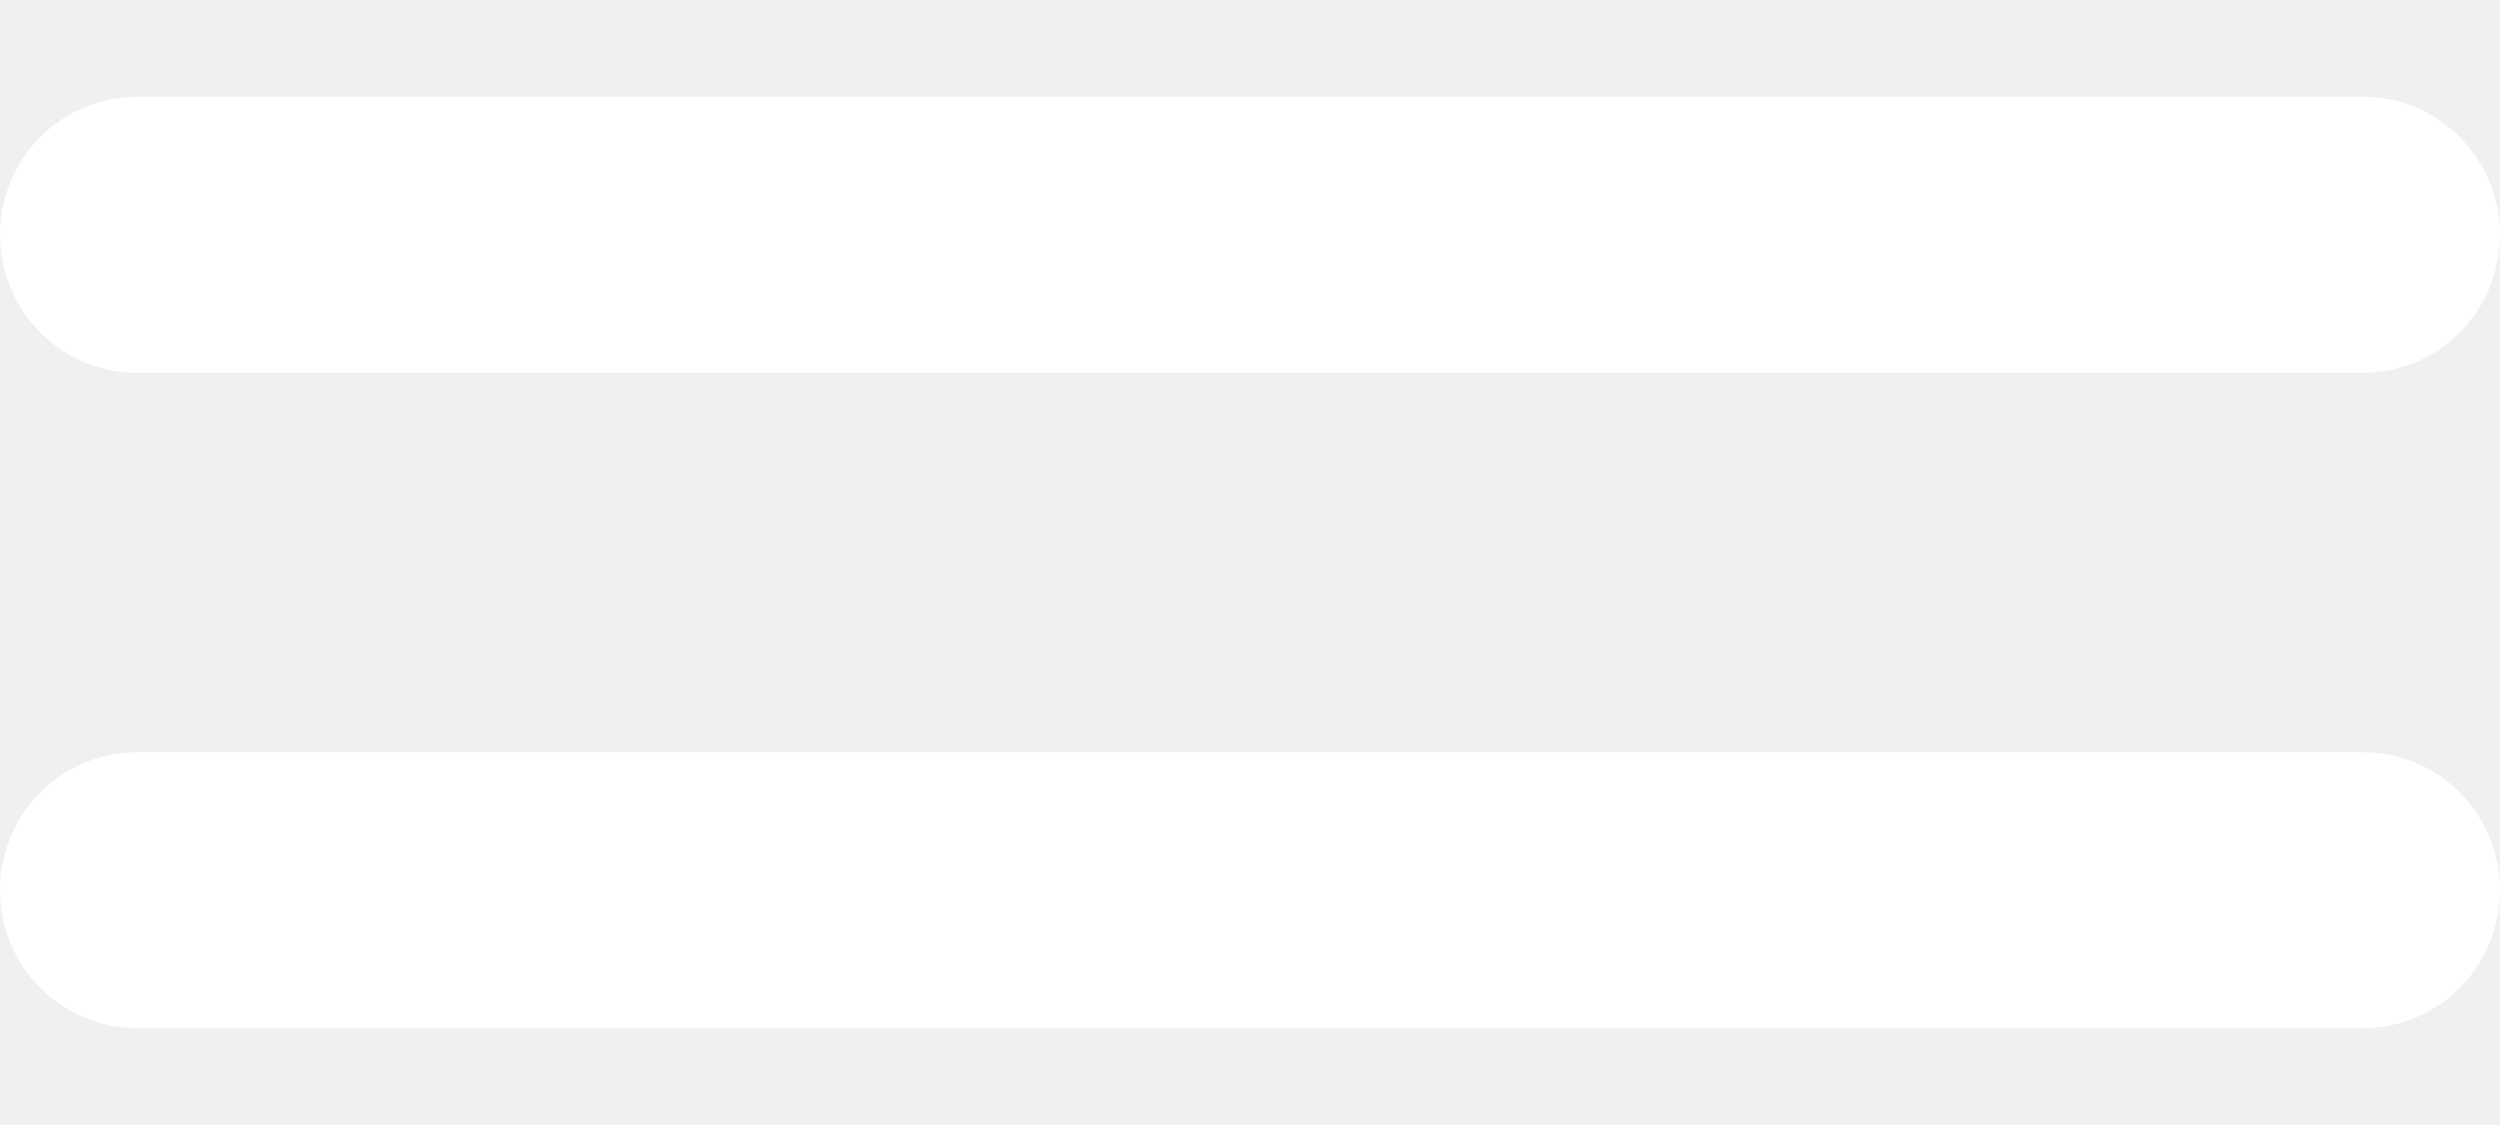
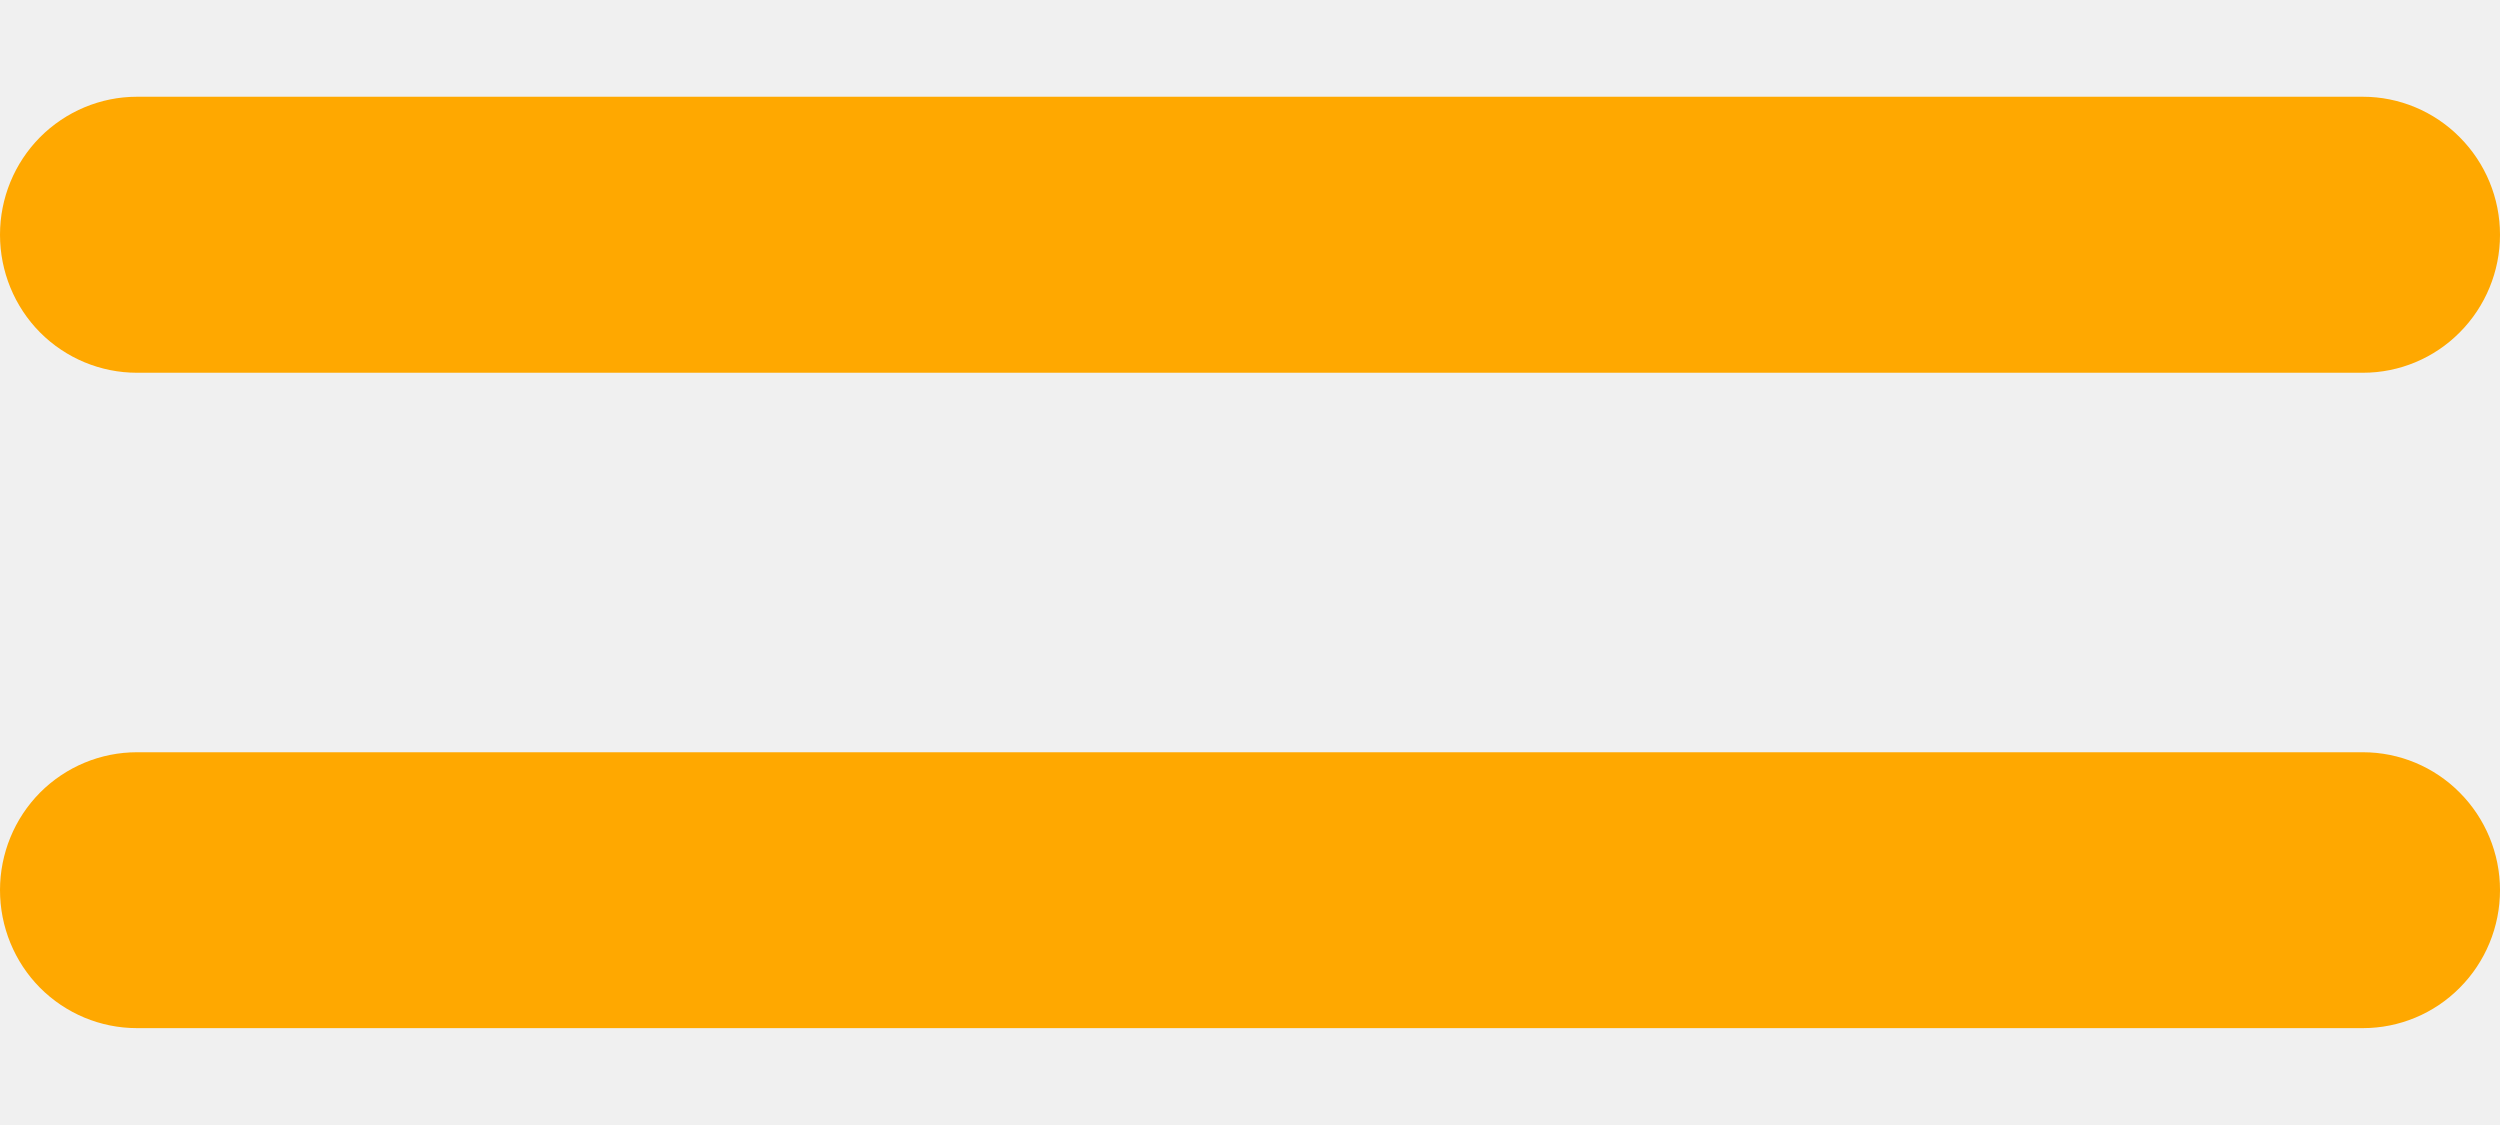
<svg xmlns="http://www.w3.org/2000/svg" width="20" height="9" viewBox="0 0 20 9" fill="none">
-   <g clip-path="url(#clip0_34086_5794)">
-     <path d="M18.904 8.225H1.096C0.805 8.225 0.526 8.109 0.321 7.902C0.115 7.695 0 7.414 0 7.121C0 6.829 0.115 6.548 0.321 6.341C0.526 6.134 0.805 6.018 1.096 6.018H18.904C19.195 6.018 19.474 6.134 19.679 6.341C19.884 6.548 20 6.829 20 7.121C20 7.414 19.884 7.695 19.679 7.902C19.474 8.109 19.195 8.225 18.904 8.225Z" fill="white" />
-     <path d="M18.904 2.982H1.096C0.805 2.982 0.526 2.866 0.321 2.659C0.115 2.452 0 2.171 0 1.878C0 1.585 0.115 1.305 0.321 1.098C0.526 0.891 0.805 0.774 1.096 0.774L18.904 0.774C19.195 0.774 19.474 0.891 19.679 1.098C19.884 1.305 20 1.585 20 1.878C20 2.171 19.884 2.452 19.679 2.659C19.474 2.866 19.195 2.982 18.904 2.982Z" fill="white" />
+   <g clip-path="url(#clip0_156_1016)">
+     <path d="M18.904 8.225H1.095C0.805 8.225 0.526 8.109 0.32 7.902C0.115 7.695 -0 7.414 -0 7.121C-0 6.829 0.115 6.548 0.32 6.341C0.526 6.134 0.805 6.018 1.095 6.018H18.904C19.194 6.018 19.473 6.134 19.678 6.341C19.884 6.548 20 6.829 20 7.121C20 7.414 19.884 7.695 19.678 7.902C19.473 8.109 19.194 8.225 18.904 8.225Z" fill="#FFA800" />
+     <path d="M18.904 2.982H1.095C0.805 2.982 0.526 2.866 0.32 2.659C0.115 2.452 -0 2.171 -0 1.878C-0 1.585 0.115 1.305 0.32 1.098C0.526 0.891 0.805 0.774 1.095 0.774L18.904 0.774C19.194 0.774 19.473 0.891 19.678 1.098C19.884 1.305 20 1.585 20 1.878C20 2.171 19.884 2.452 19.678 2.659C19.473 2.866 19.194 2.982 18.904 2.982Z" fill="#FFA800" />
  </g>
  <defs>
-     <clipPath id="clip0_34086_5794">
-       <rect width="20" height="7.451" fill="white" transform="translate(0 0.774414)" />
+     <clipPath id="clip0_156_1016">
+       <rect width="20" height="7.451" fill="white" transform="translate(-0.000488281 0.774414)" />
    </clipPath>
  </defs>
</svg>
